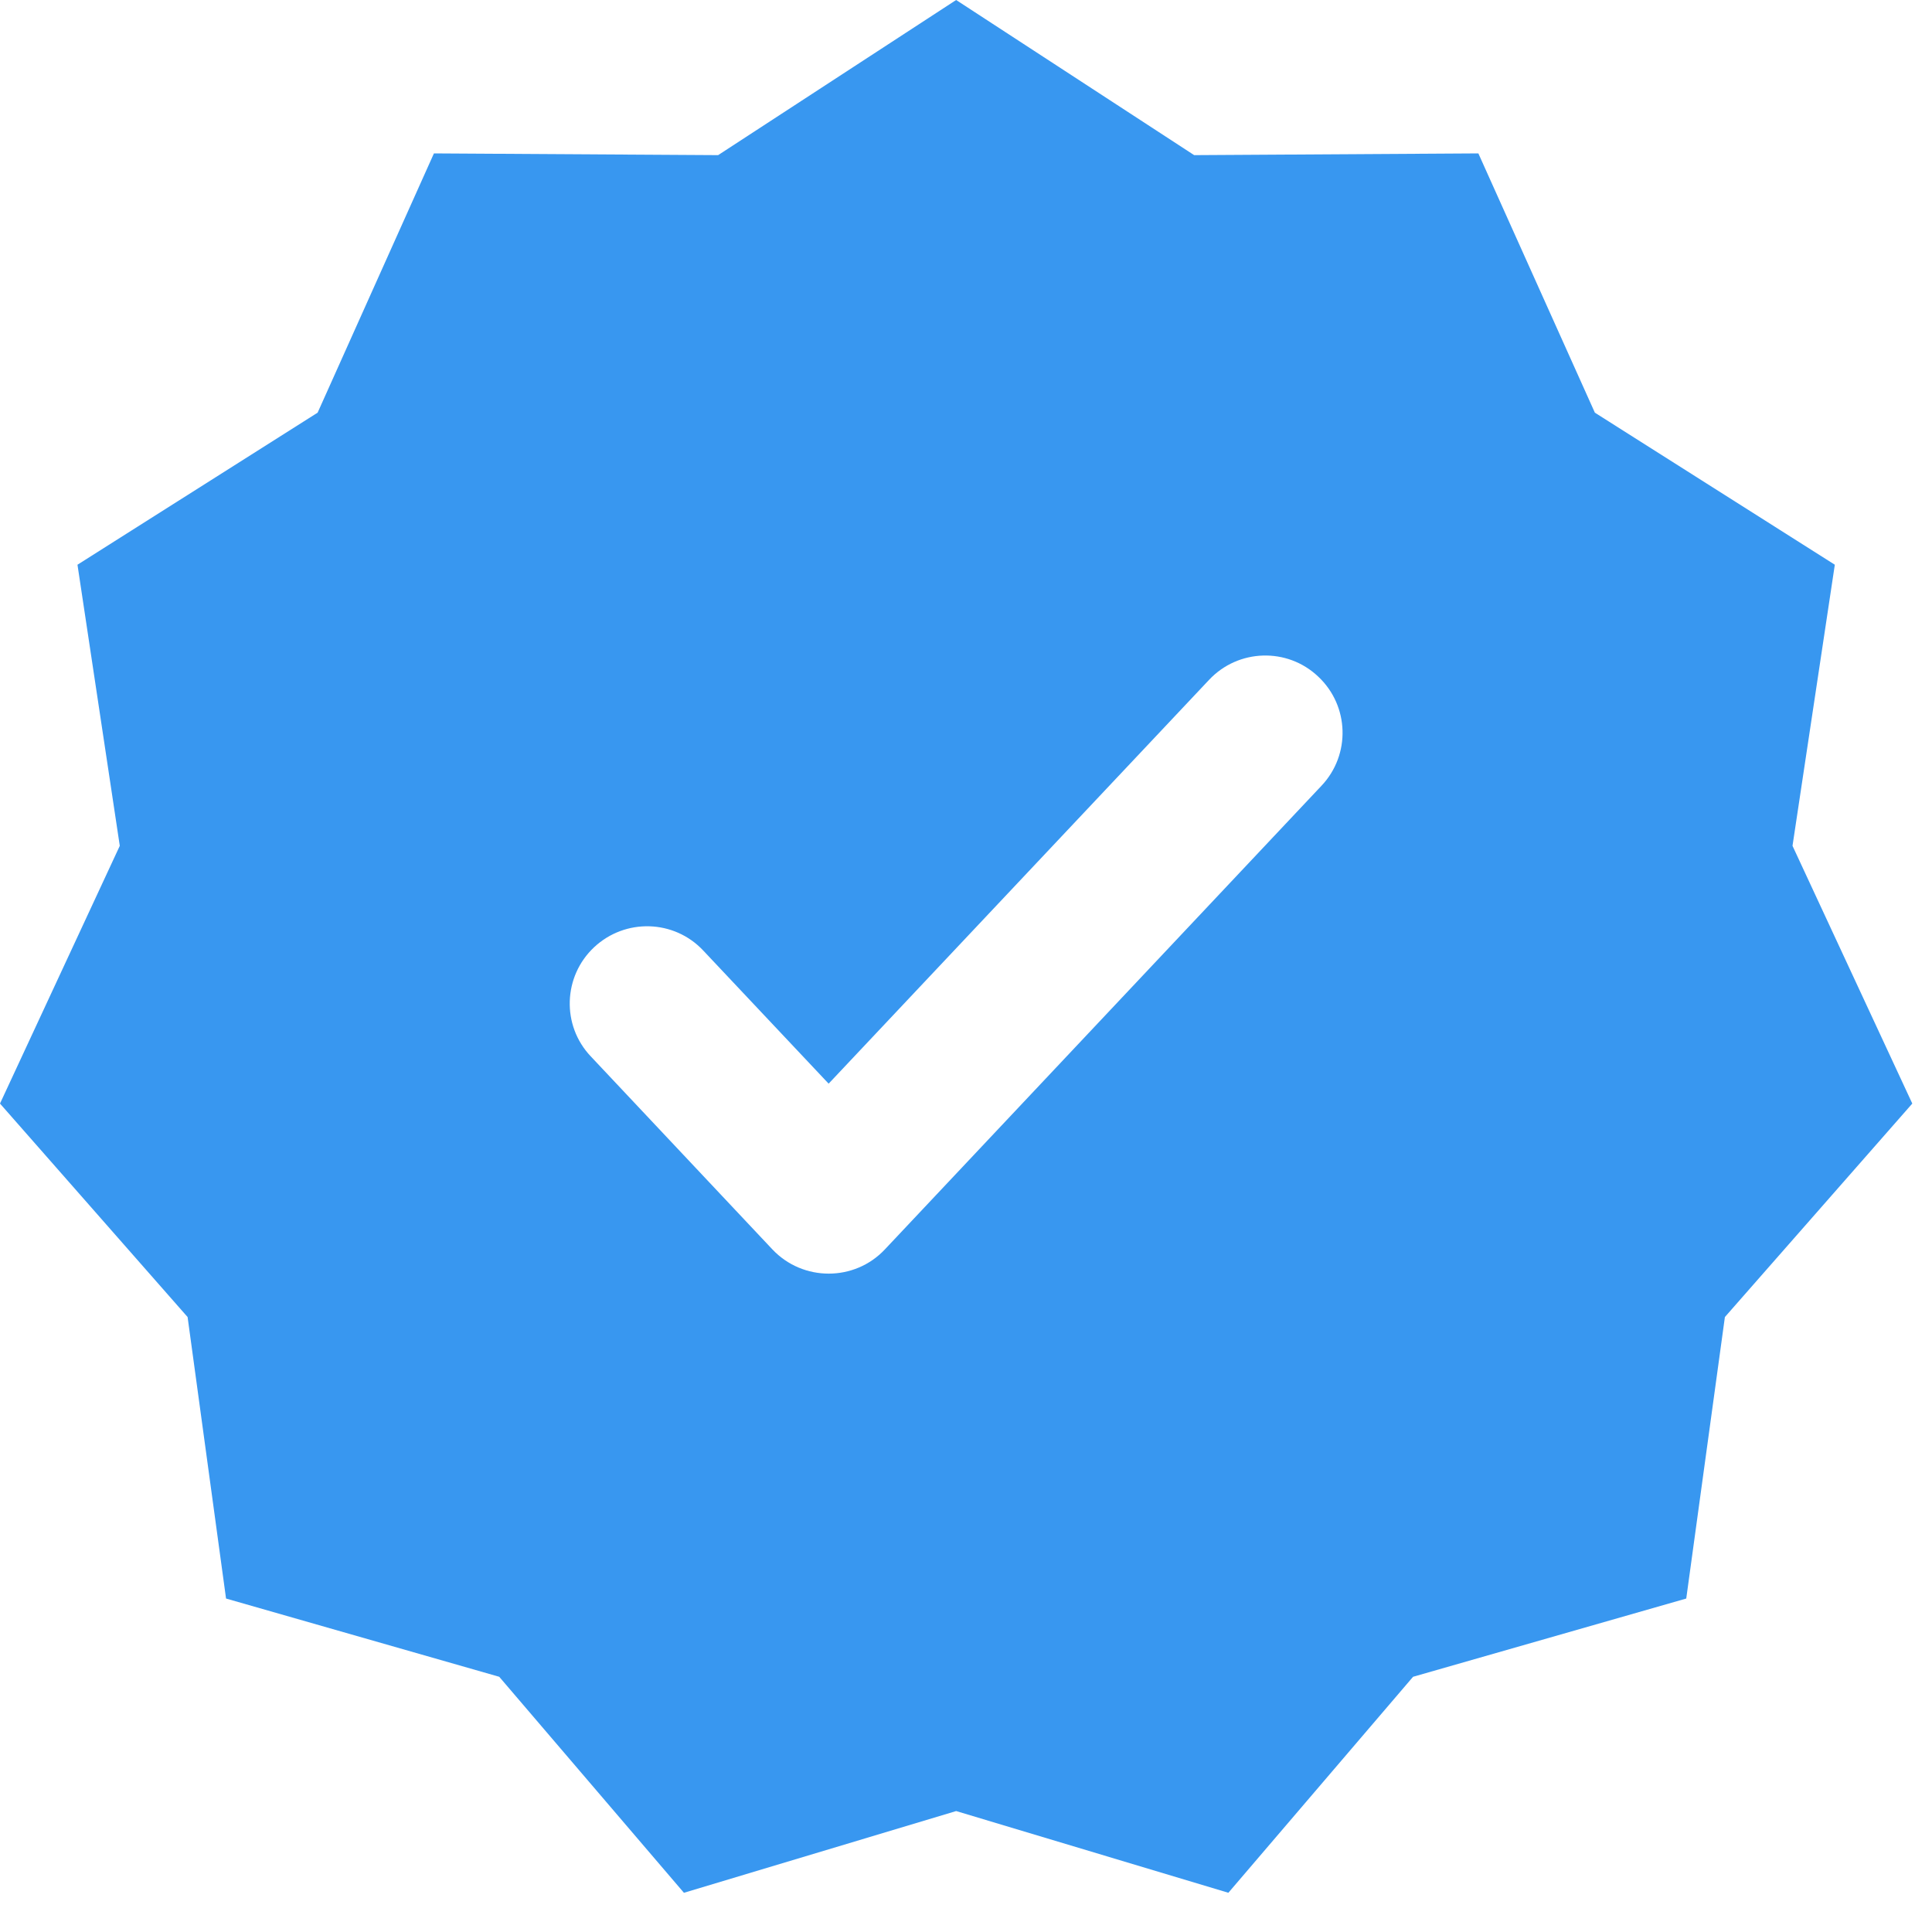
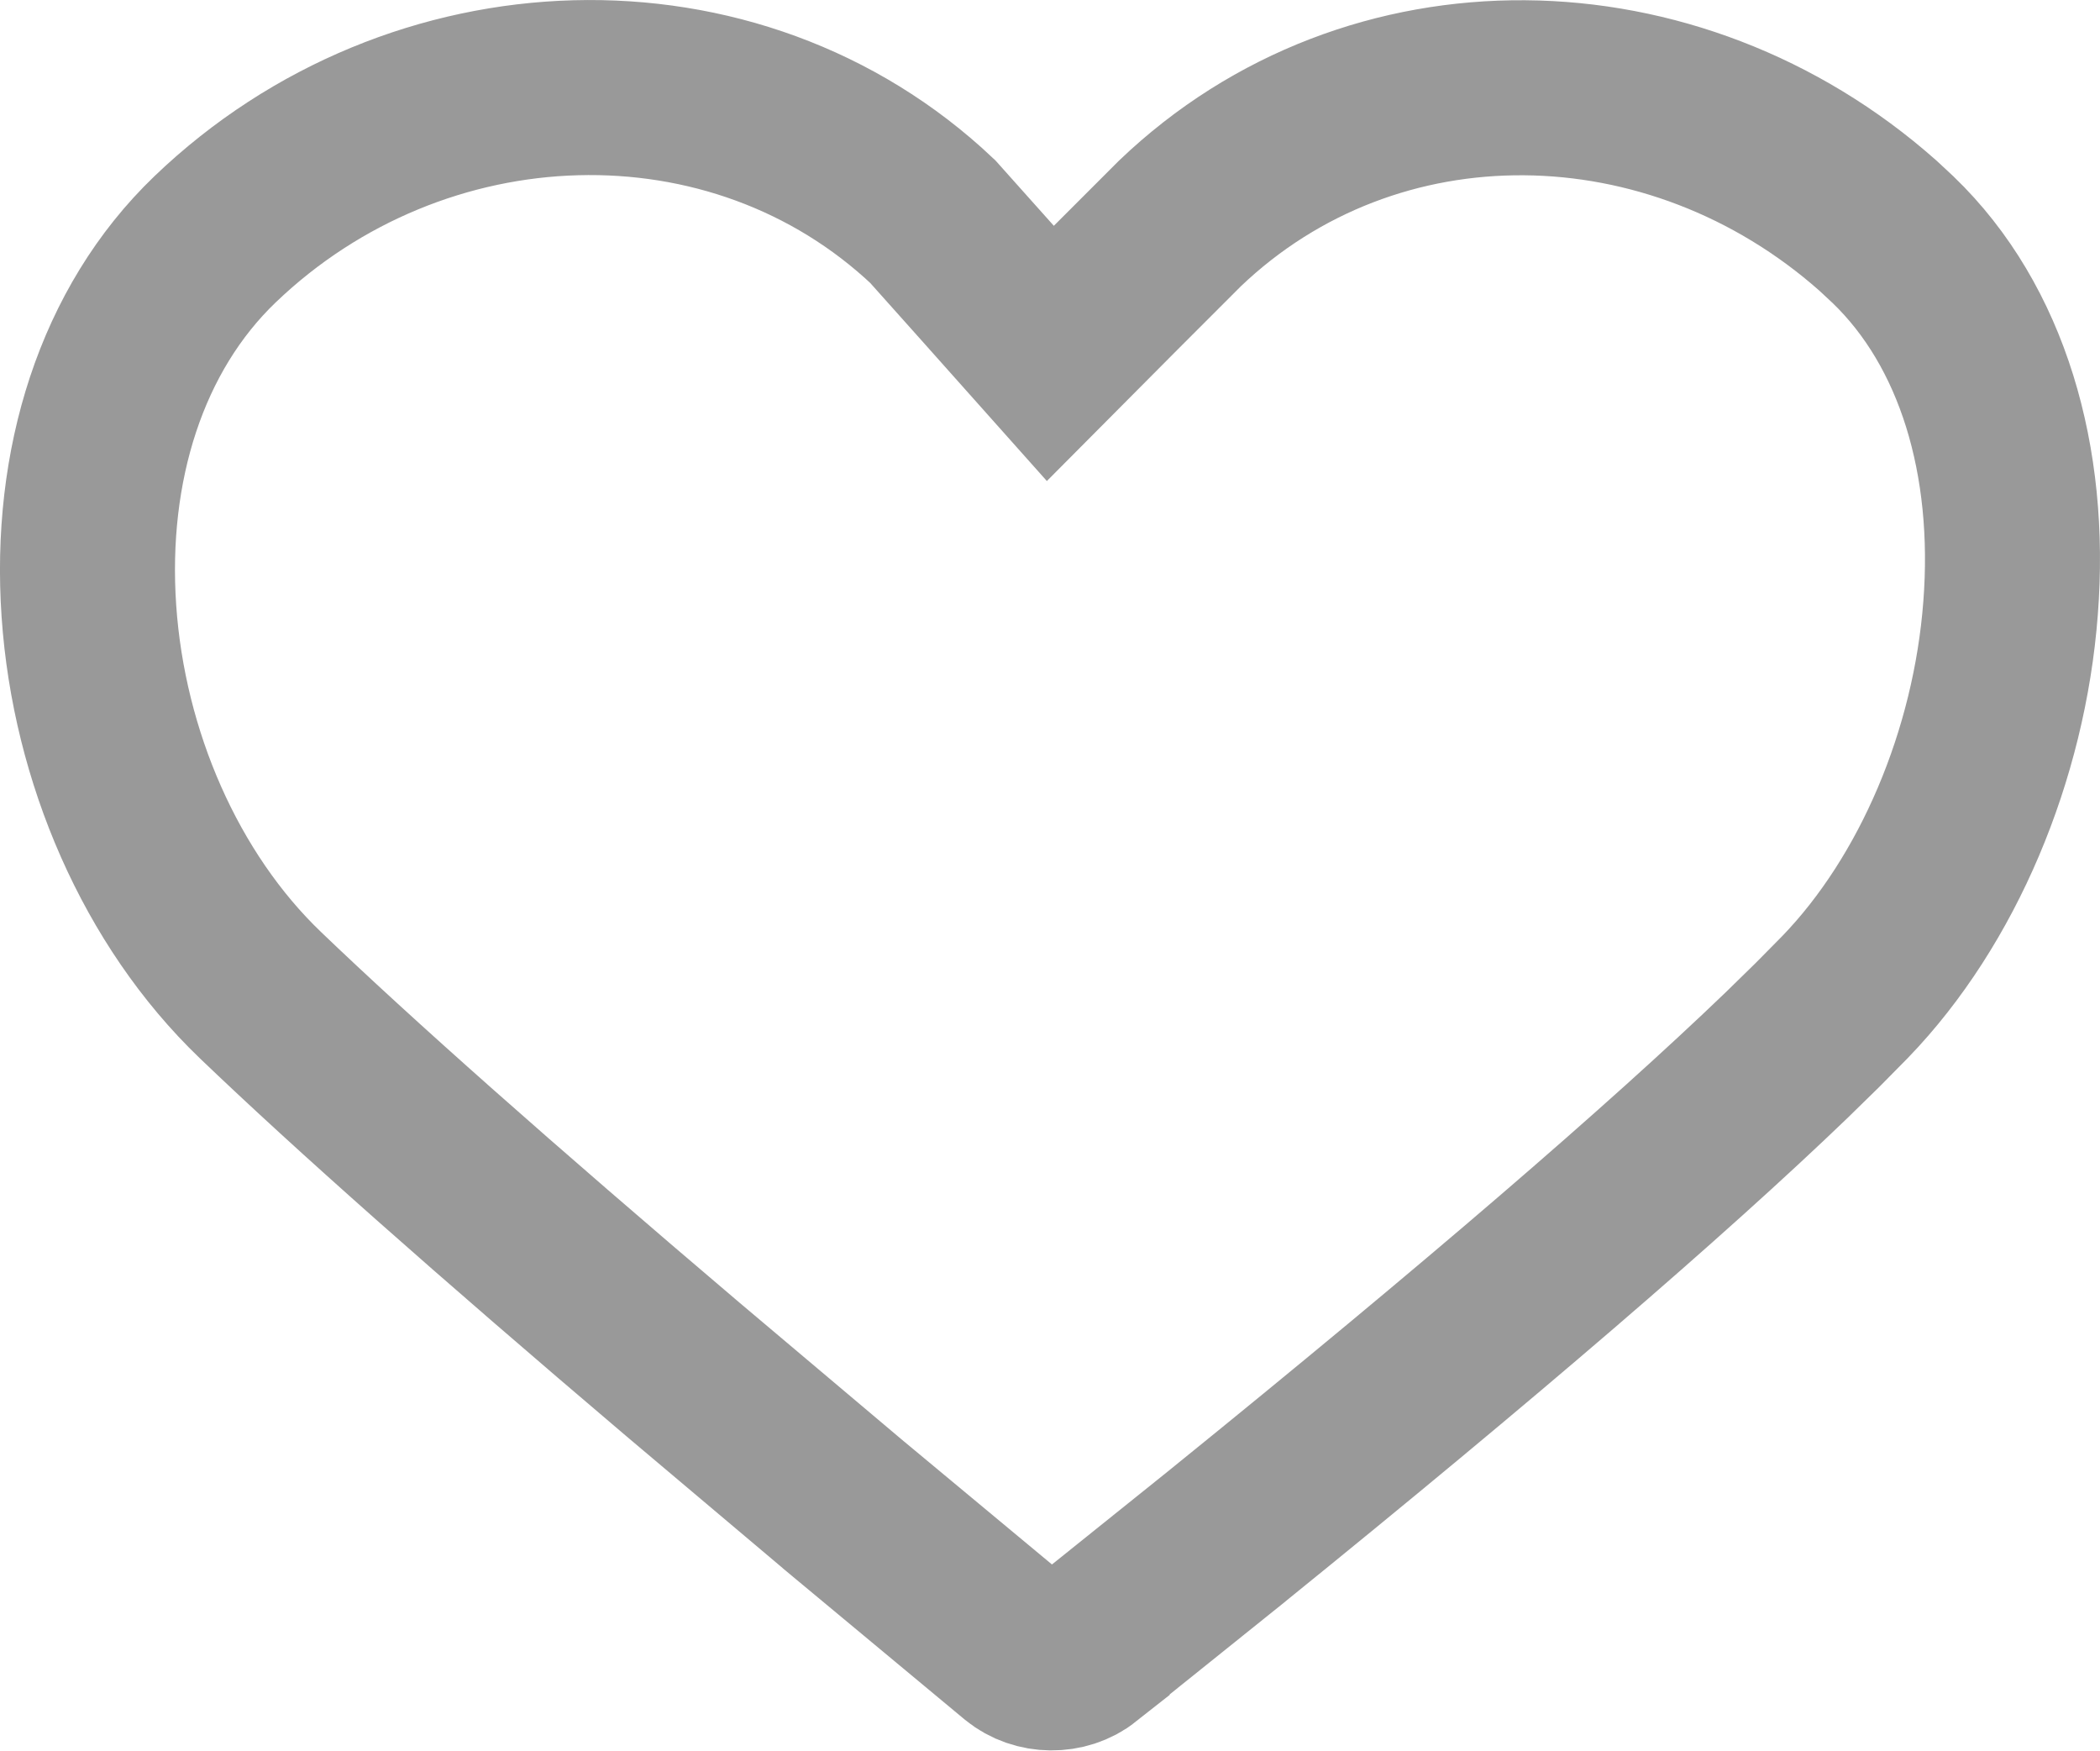
- <svg xmlns="http://www.w3.org/2000/svg" width="10" height="10" viewBox="0 0 10 10" fill="none">
-   <path fill-rule="evenodd" clip-rule="evenodd" d="M4.949 0L6.181 0.803L7.652 0.794L8.255 2.136L9.497 2.923L9.278 4.378L9.898 5.712L8.928 6.817L8.728 8.274L7.314 8.679L6.358 9.797L4.949 9.374L3.54 9.797L2.584 8.679L1.17 8.274L0.971 6.817L0 5.712L0.62 4.378L0.401 2.923L1.644 2.136L2.246 0.794L3.717 0.803L4.949 0ZM6.258 3.519L4.289 5.609L3.64 4.92C3.489 4.759 3.236 4.752 3.075 4.903C2.914 5.054 2.906 5.308 3.058 5.468L3.998 6.467C4.156 6.634 4.423 6.634 4.58 6.467L6.84 4.067C6.992 3.906 6.984 3.653 6.823 3.502C6.663 3.35 6.409 3.358 6.258 3.519Z" fill="#3897F0" />
+ <svg xmlns="http://www.w3.org/2000/svg" width="12" height="10" viewBox="0 0 12 10" fill="none">
+   <path d="M6.376 1.643L6.743 1.276C7.842 0.226 9.565 0.256 10.731 1.289L10.818 1.37C11.329 1.862 11.554 2.633 11.489 3.474C11.425 4.314 11.074 5.146 10.544 5.695L10.385 5.856L10.207 6.03C9.52 6.69 8.458 7.605 7.011 8.776C7.01 8.777 7.01 8.777 7.01 8.777L6.184 9.44C6.184 9.441 6.184 9.441 6.184 9.441C6.083 9.521 5.93 9.519 5.831 9.438C5.831 9.438 5.831 9.438 5.831 9.438L4.811 8.59L4.809 8.588L3.902 7.823C3.902 7.823 3.902 7.823 3.902 7.823C2.821 6.905 2.018 6.193 1.487 5.684C0.919 5.139 0.565 4.322 0.508 3.491C0.451 2.661 0.693 1.881 1.229 1.367C2.385 0.259 4.202 0.2 5.33 1.266L5.649 1.623L6.002 2.019L6.376 1.643Z" stroke="black" stroke-opacity="0.4" />
</svg>
